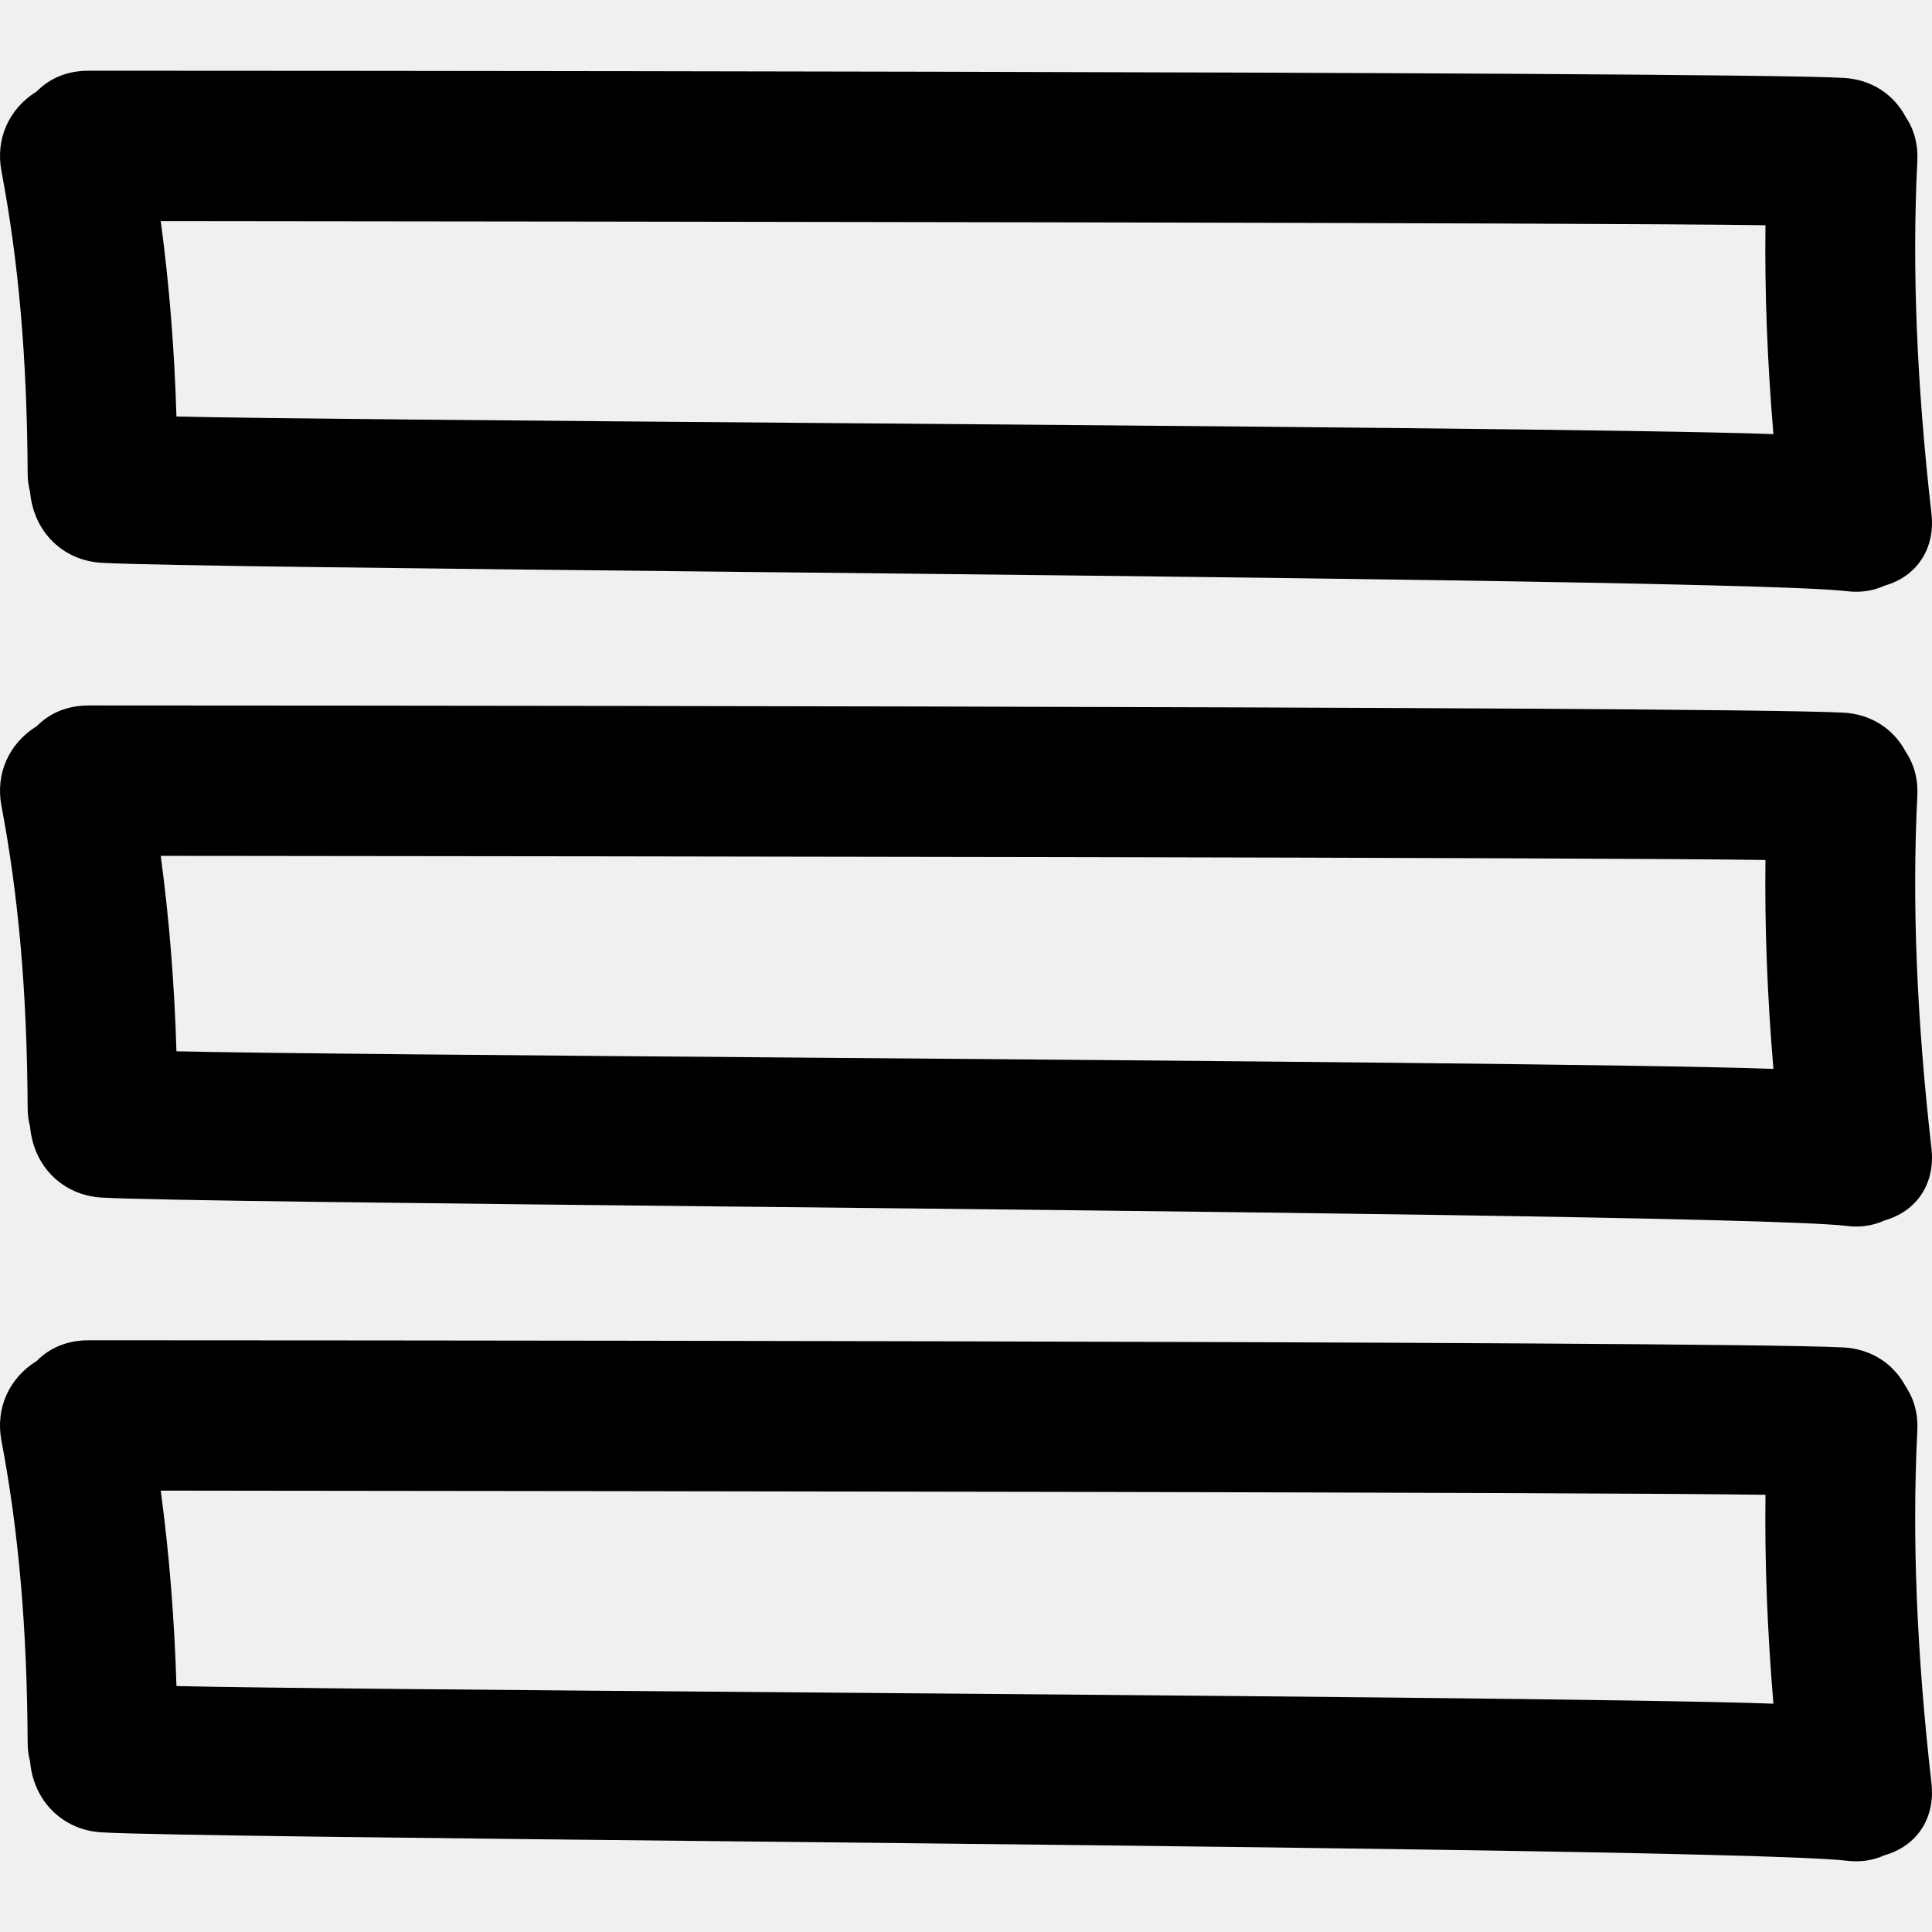
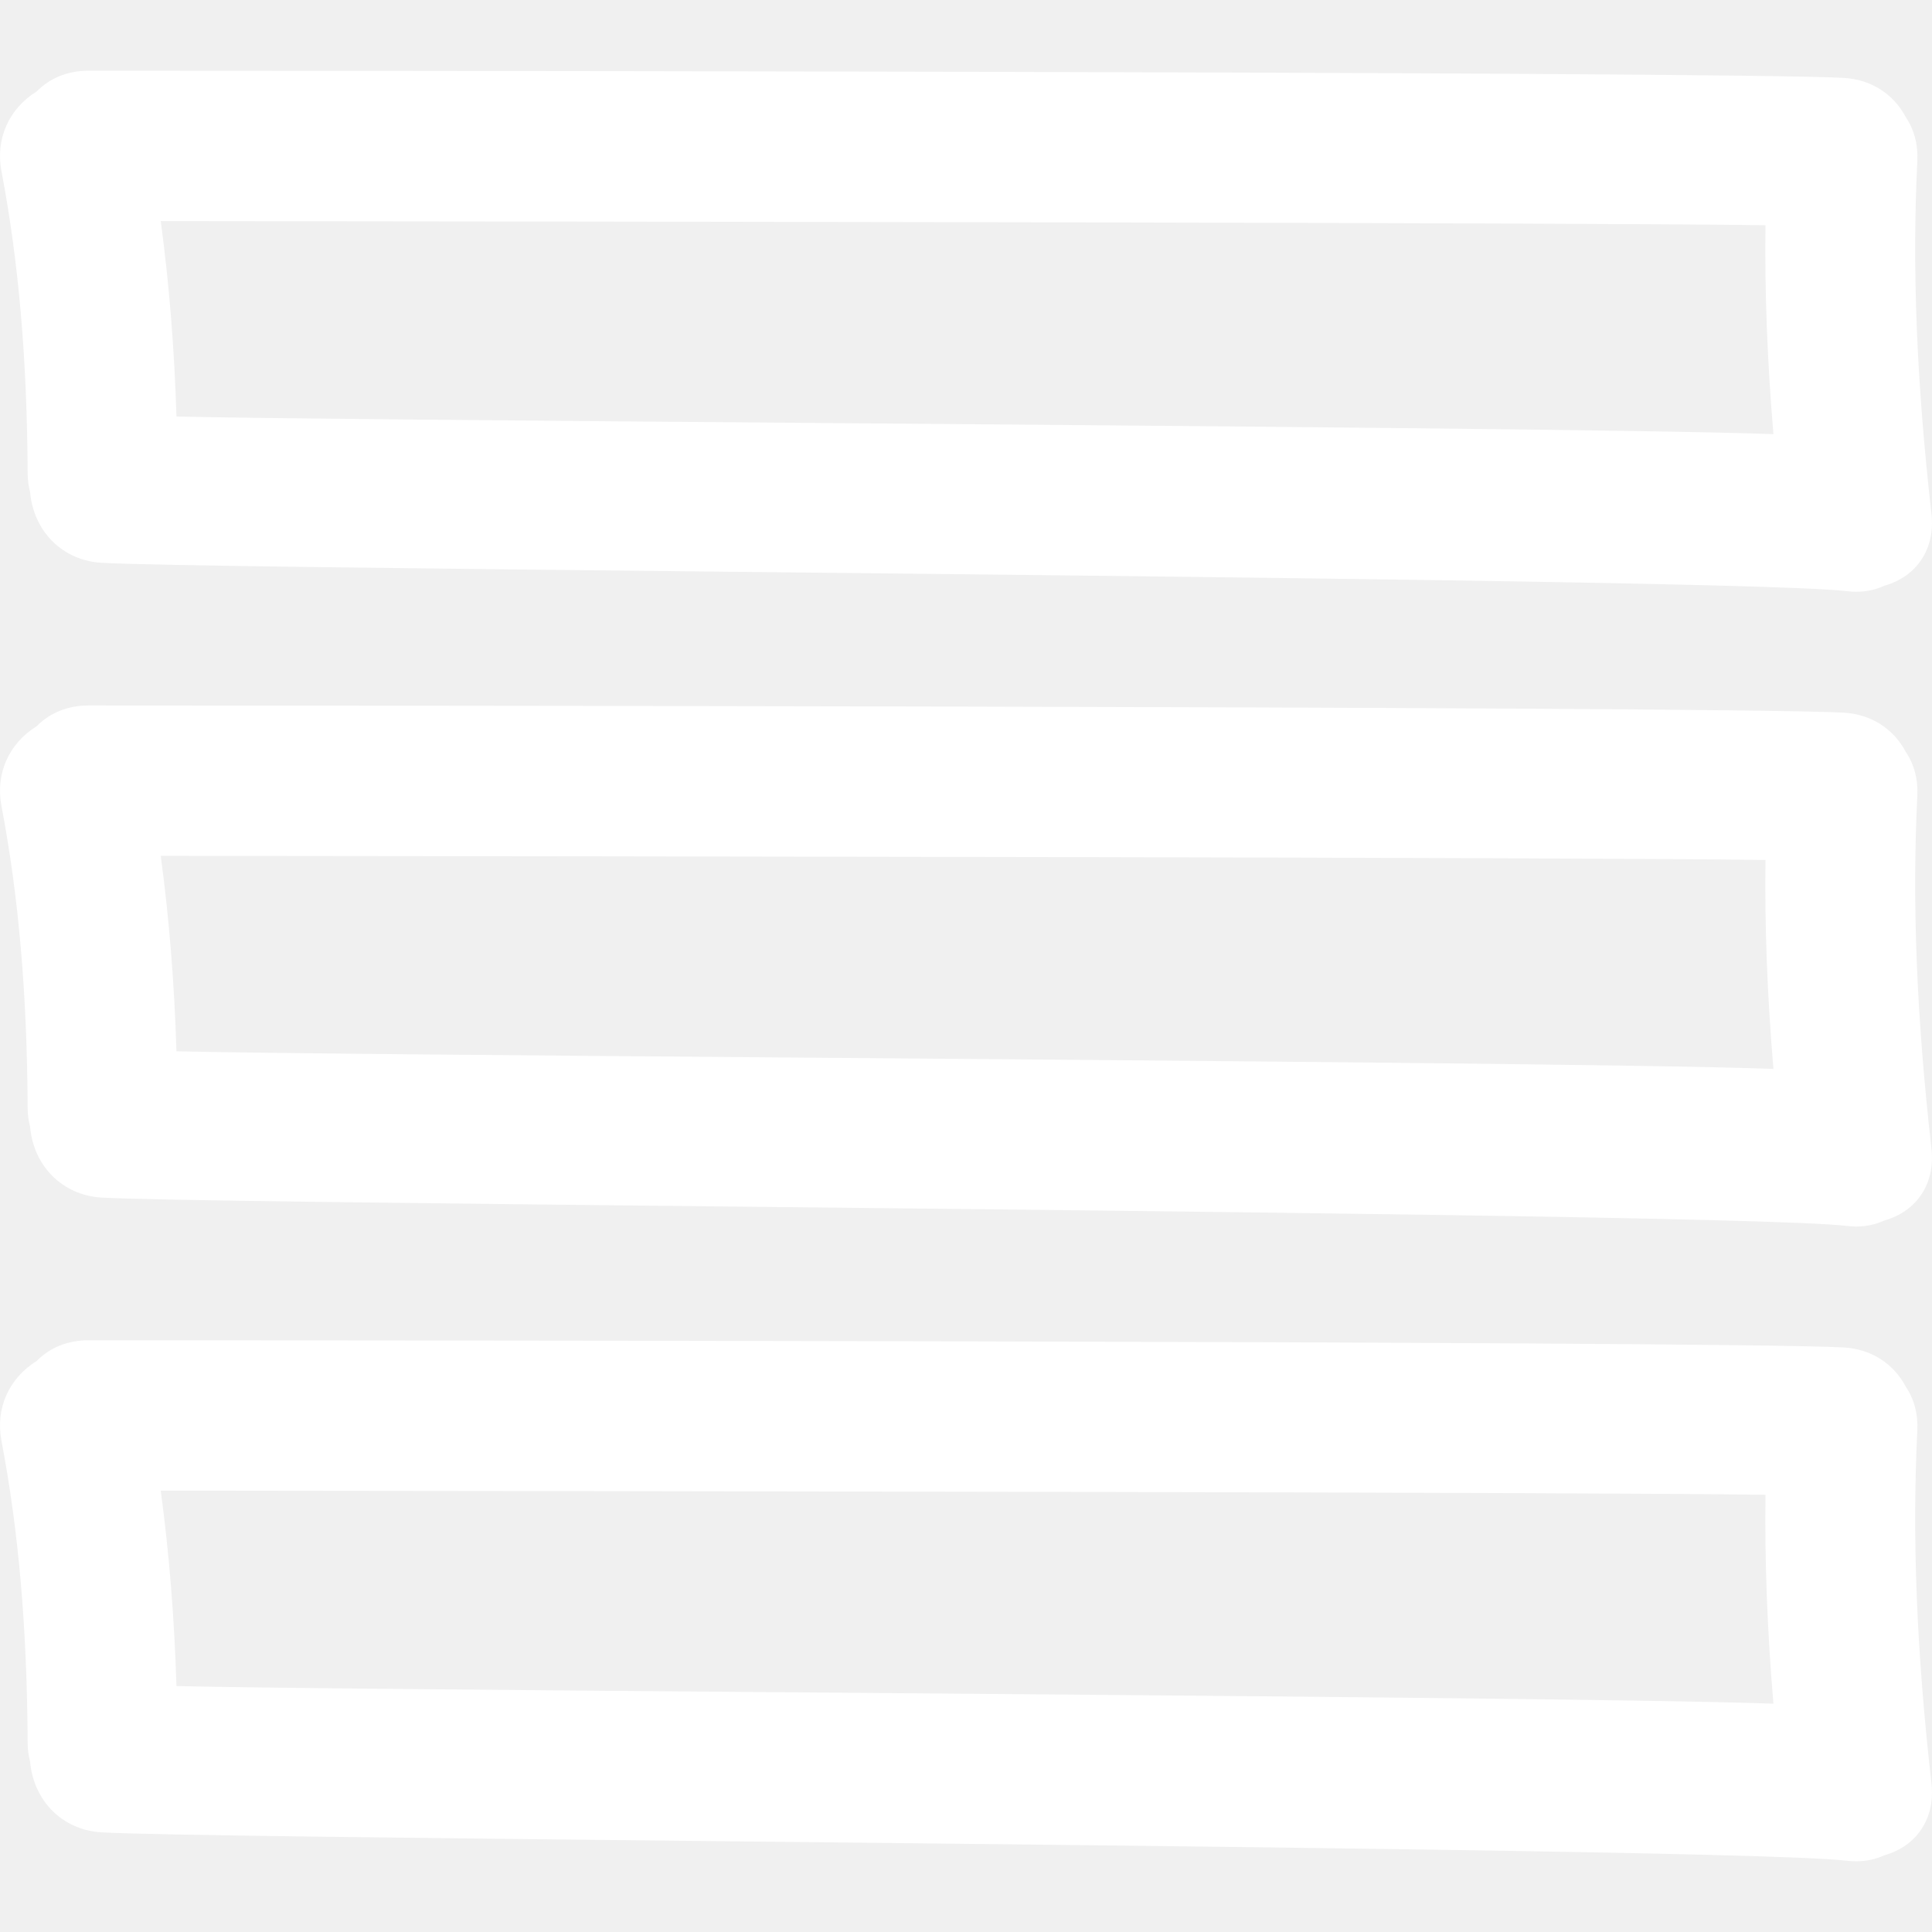
- <svg xmlns="http://www.w3.org/2000/svg" version="1.1" id="Capa_1" x="0px" y="0px" width="462.89px" height="462.891px" viewBox="0 0 462.89 462.891" style="enable-background:new 0 0 462.89 462.891;" xml:space="preserve">
+ <svg xmlns="http://www.w3.org/2000/svg" version="1.1" id="Capa_1" x="0px" y="0px" width="462.89px" height="462.891px" fill="#fff" viewBox="0 0 462.89 462.891" style="enable-background:new 0 0 462.89 462.891;" xml:space="preserve">
  <g>
    <g>
      <path d="M459.375,38.609c0.203-3.941-0.757-7.569-2.752-10.524c-2.986-5.642-8.415-9.074-14.955-9.427    c-29.919-1.627-404.524-1.716-420.457-1.716c-4.928,0-9.199,1.711-12.405,4.951C2.108,26.049-1.122,33.3,0.351,41.019    c4.134,21.792,6.129,44.811,6.276,72.447c0.005,1.473,0.196,2.902,0.586,4.459c0.848,9.442,7.81,16.369,17.108,16.915    c11.527,0.68,76.52,1.366,151.778,2.163c111.228,1.173,249.649,2.635,266.371,4.636c0.776,0.094,1.533,0.142,2.259,0.142    c2.393,0,4.662-0.485,6.739-1.442c7.819-2.204,12.243-8.912,11.293-17.242C459.202,91.748,458.094,64.116,459.375,38.609z     M424.895,104.014c-28.381-1.062-135.846-1.925-231.741-2.694c-67.648-0.541-131.946-1.061-150.877-1.528    c-0.5-16.32-1.736-31.74-3.765-46.819l18.349,0.02c82.601,0.084,324.77,0.333,366.13,0.973    C422.792,69.976,423.422,86.449,424.895,104.014z" />
      <path d="M459.375,190.699c0.203-3.94-0.757-7.568-2.752-10.529c-2.986-5.642-8.415-9.075-14.955-9.427    c-30.062-1.633-416.562-1.716-420.457-1.716c-4.928,0-9.204,1.711-12.405,4.951c-6.698,4.154-9.927,11.408-8.455,19.126    c4.134,21.792,6.129,44.811,6.276,72.445c0.005,1.473,0.196,2.904,0.586,4.458c0.848,9.436,7.805,16.361,17.103,16.92    c11.532,0.681,76.563,1.361,151.862,2.164c111.195,1.168,249.58,2.63,266.297,4.631c0.776,0.097,1.528,0.143,2.249,0.143    c2.402,0,4.667-0.488,6.749-1.442c7.82-2.204,12.243-8.917,11.288-17.24C459.202,243.835,458.094,216.206,459.375,190.699z     M424.895,256.099c-28.381-1.062-135.892-1.925-231.822-2.696c-67.616-0.538-131.875-1.056-150.796-1.523    c-0.5-16.331-1.736-31.742-3.765-46.826l20.264,0.02c82.162,0.089,323.012,0.333,364.215,0.972    C422.792,222.061,423.422,238.534,424.895,256.099z" />
      <path d="M459.375,342.785c0.203-3.946-0.757-7.576-2.752-10.532c-2.986-5.637-8.415-9.069-14.955-9.419    c-29.874-1.631-404.524-1.712-420.457-1.717c-4.928,0-9.204,1.706-12.405,4.946c-6.698,4.158-9.927,11.41-8.455,19.129    c4.134,21.794,6.129,44.812,6.276,72.452c0.005,1.473,0.196,2.904,0.586,4.458c0.848,9.445,7.81,16.361,17.103,16.91    c11.537,0.681,76.609,1.371,151.966,2.163c111.147,1.178,249.481,2.641,266.193,4.642c0.776,0.091,1.528,0.132,2.249,0.132    c2.397,0,4.667-0.482,6.744-1.433c7.819-2.203,12.243-8.916,11.293-17.244C459.202,395.921,458.094,368.292,459.375,342.785z     M424.895,408.189c-28.371-1.057-135.79-1.92-231.652-2.691c-67.692-0.544-132.035-1.066-150.966-1.534    c-0.5-16.325-1.736-31.736-3.765-46.828l22.13,0.03c81.738,0.086,321.289,0.335,362.354,0.975    C422.792,374.151,423.422,390.624,424.895,408.189z" />
    </g>
  </g>
</svg>
